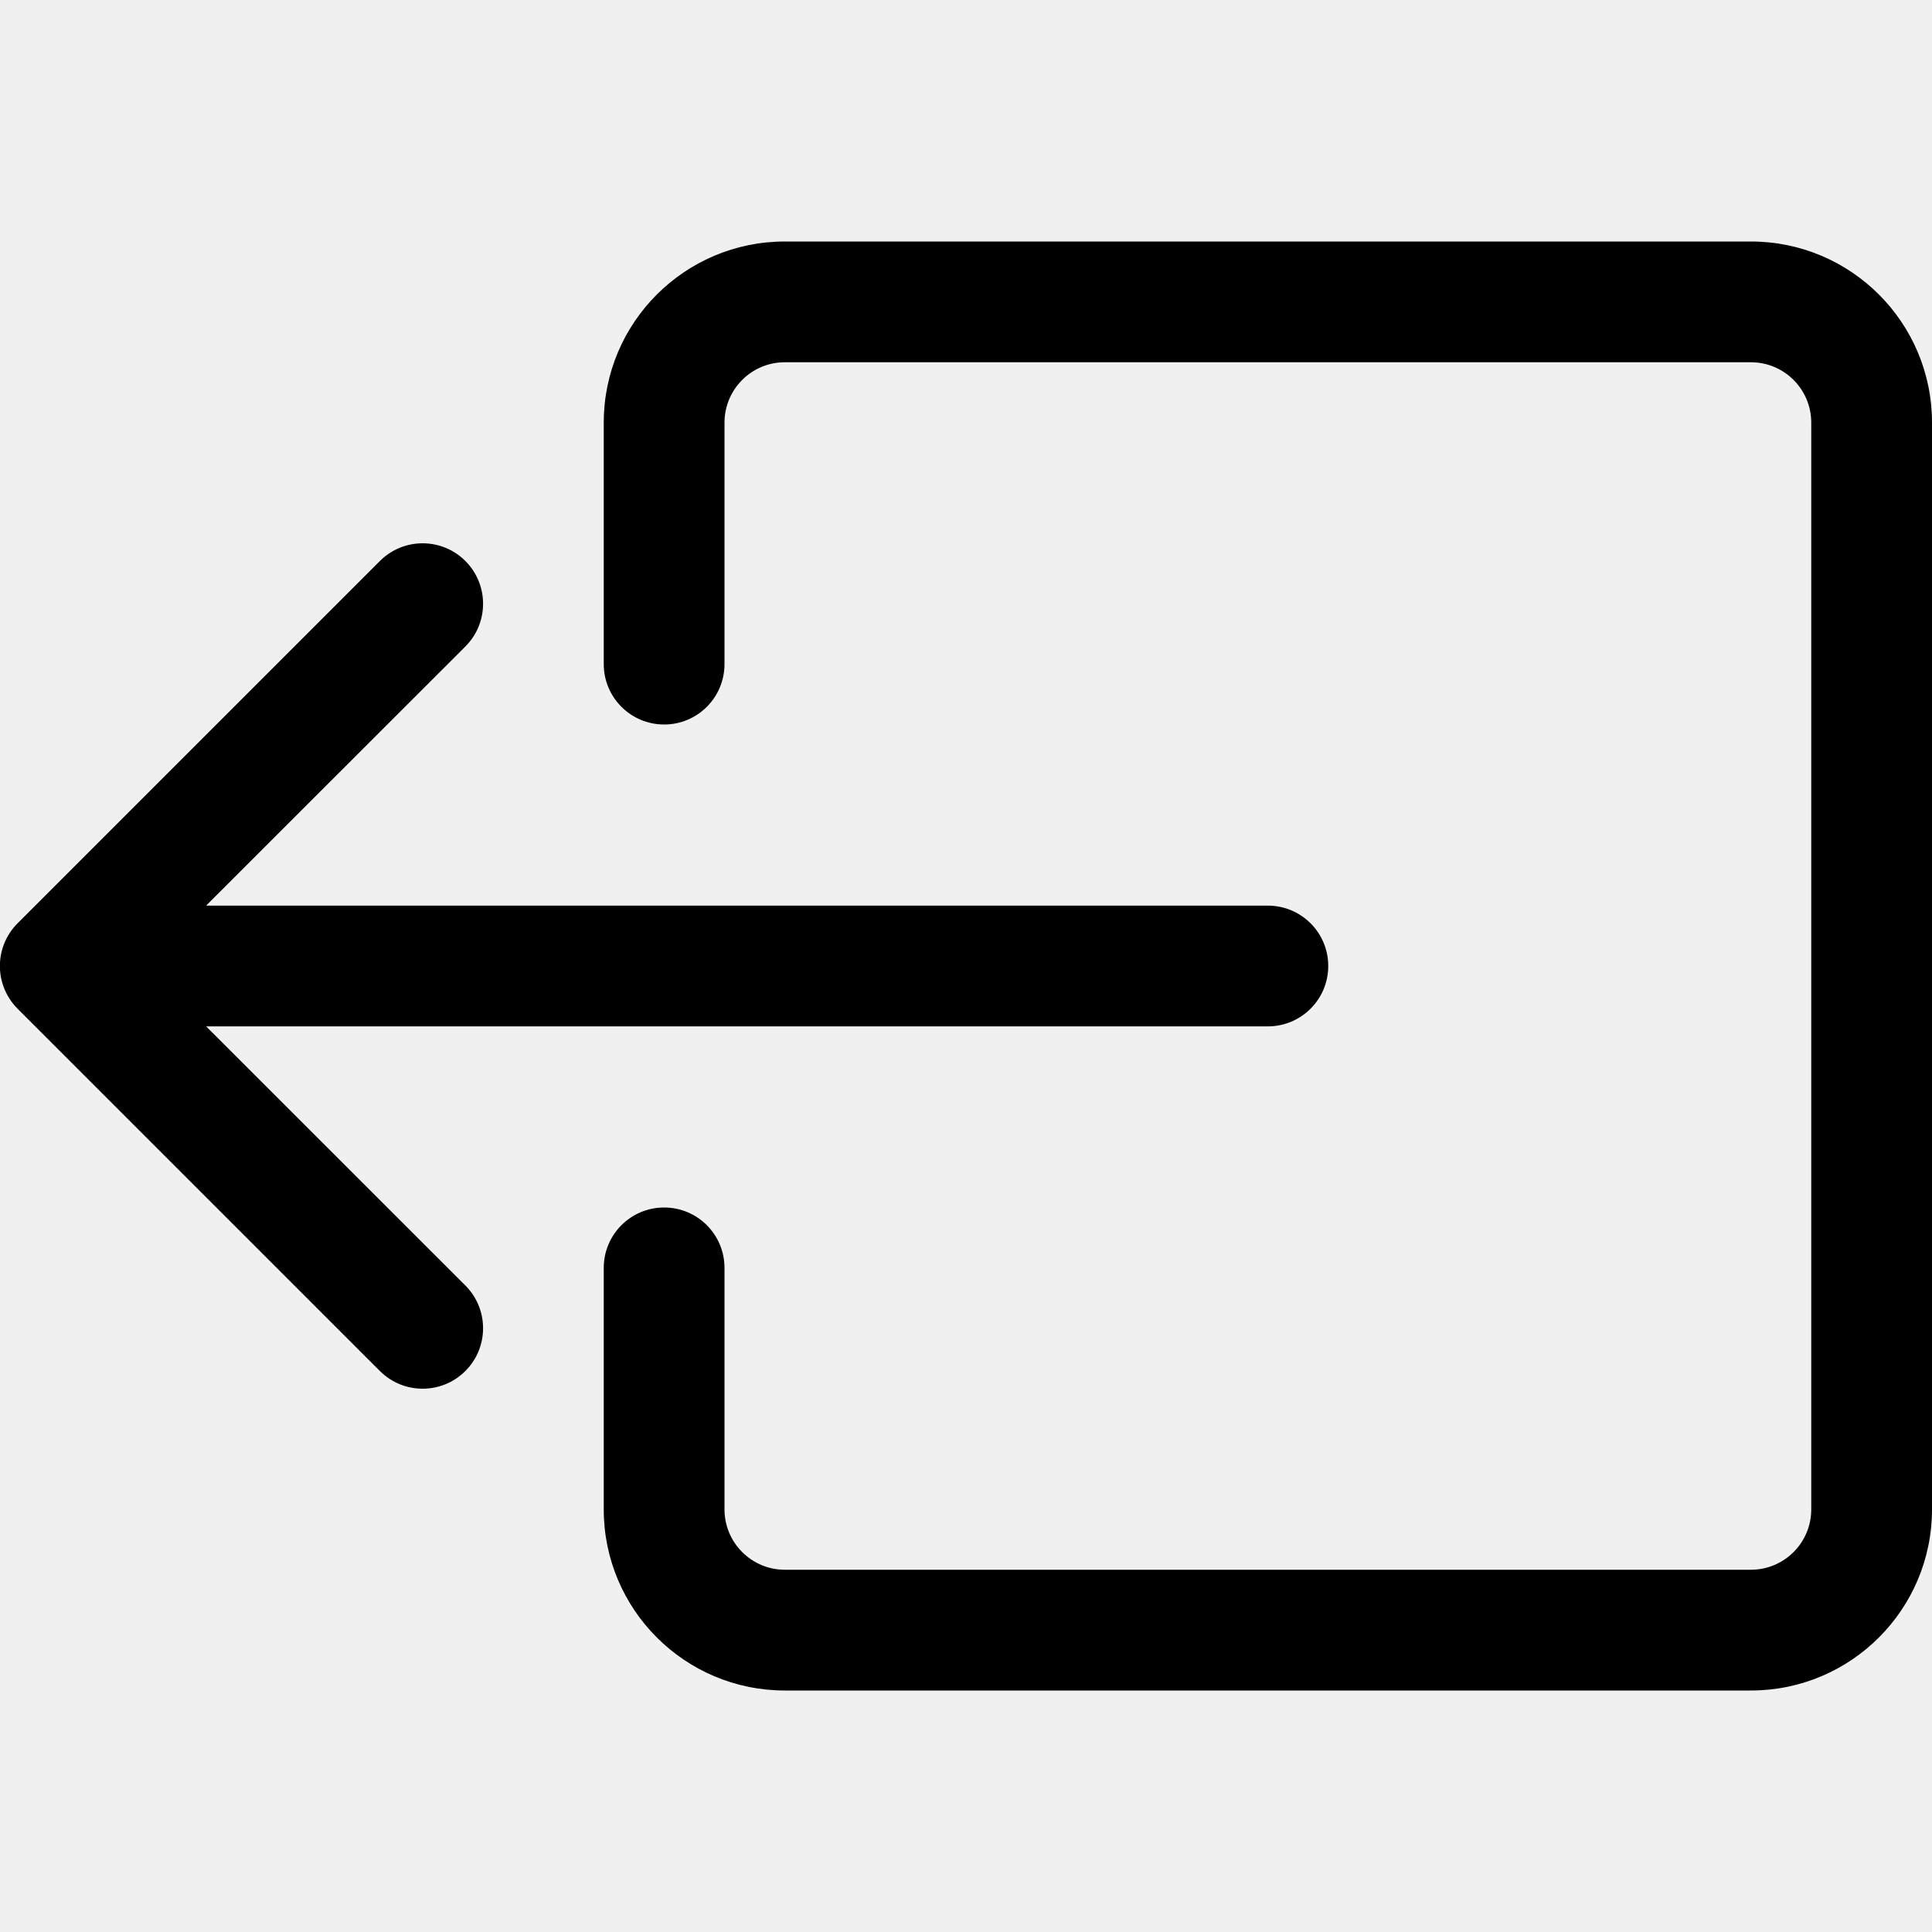
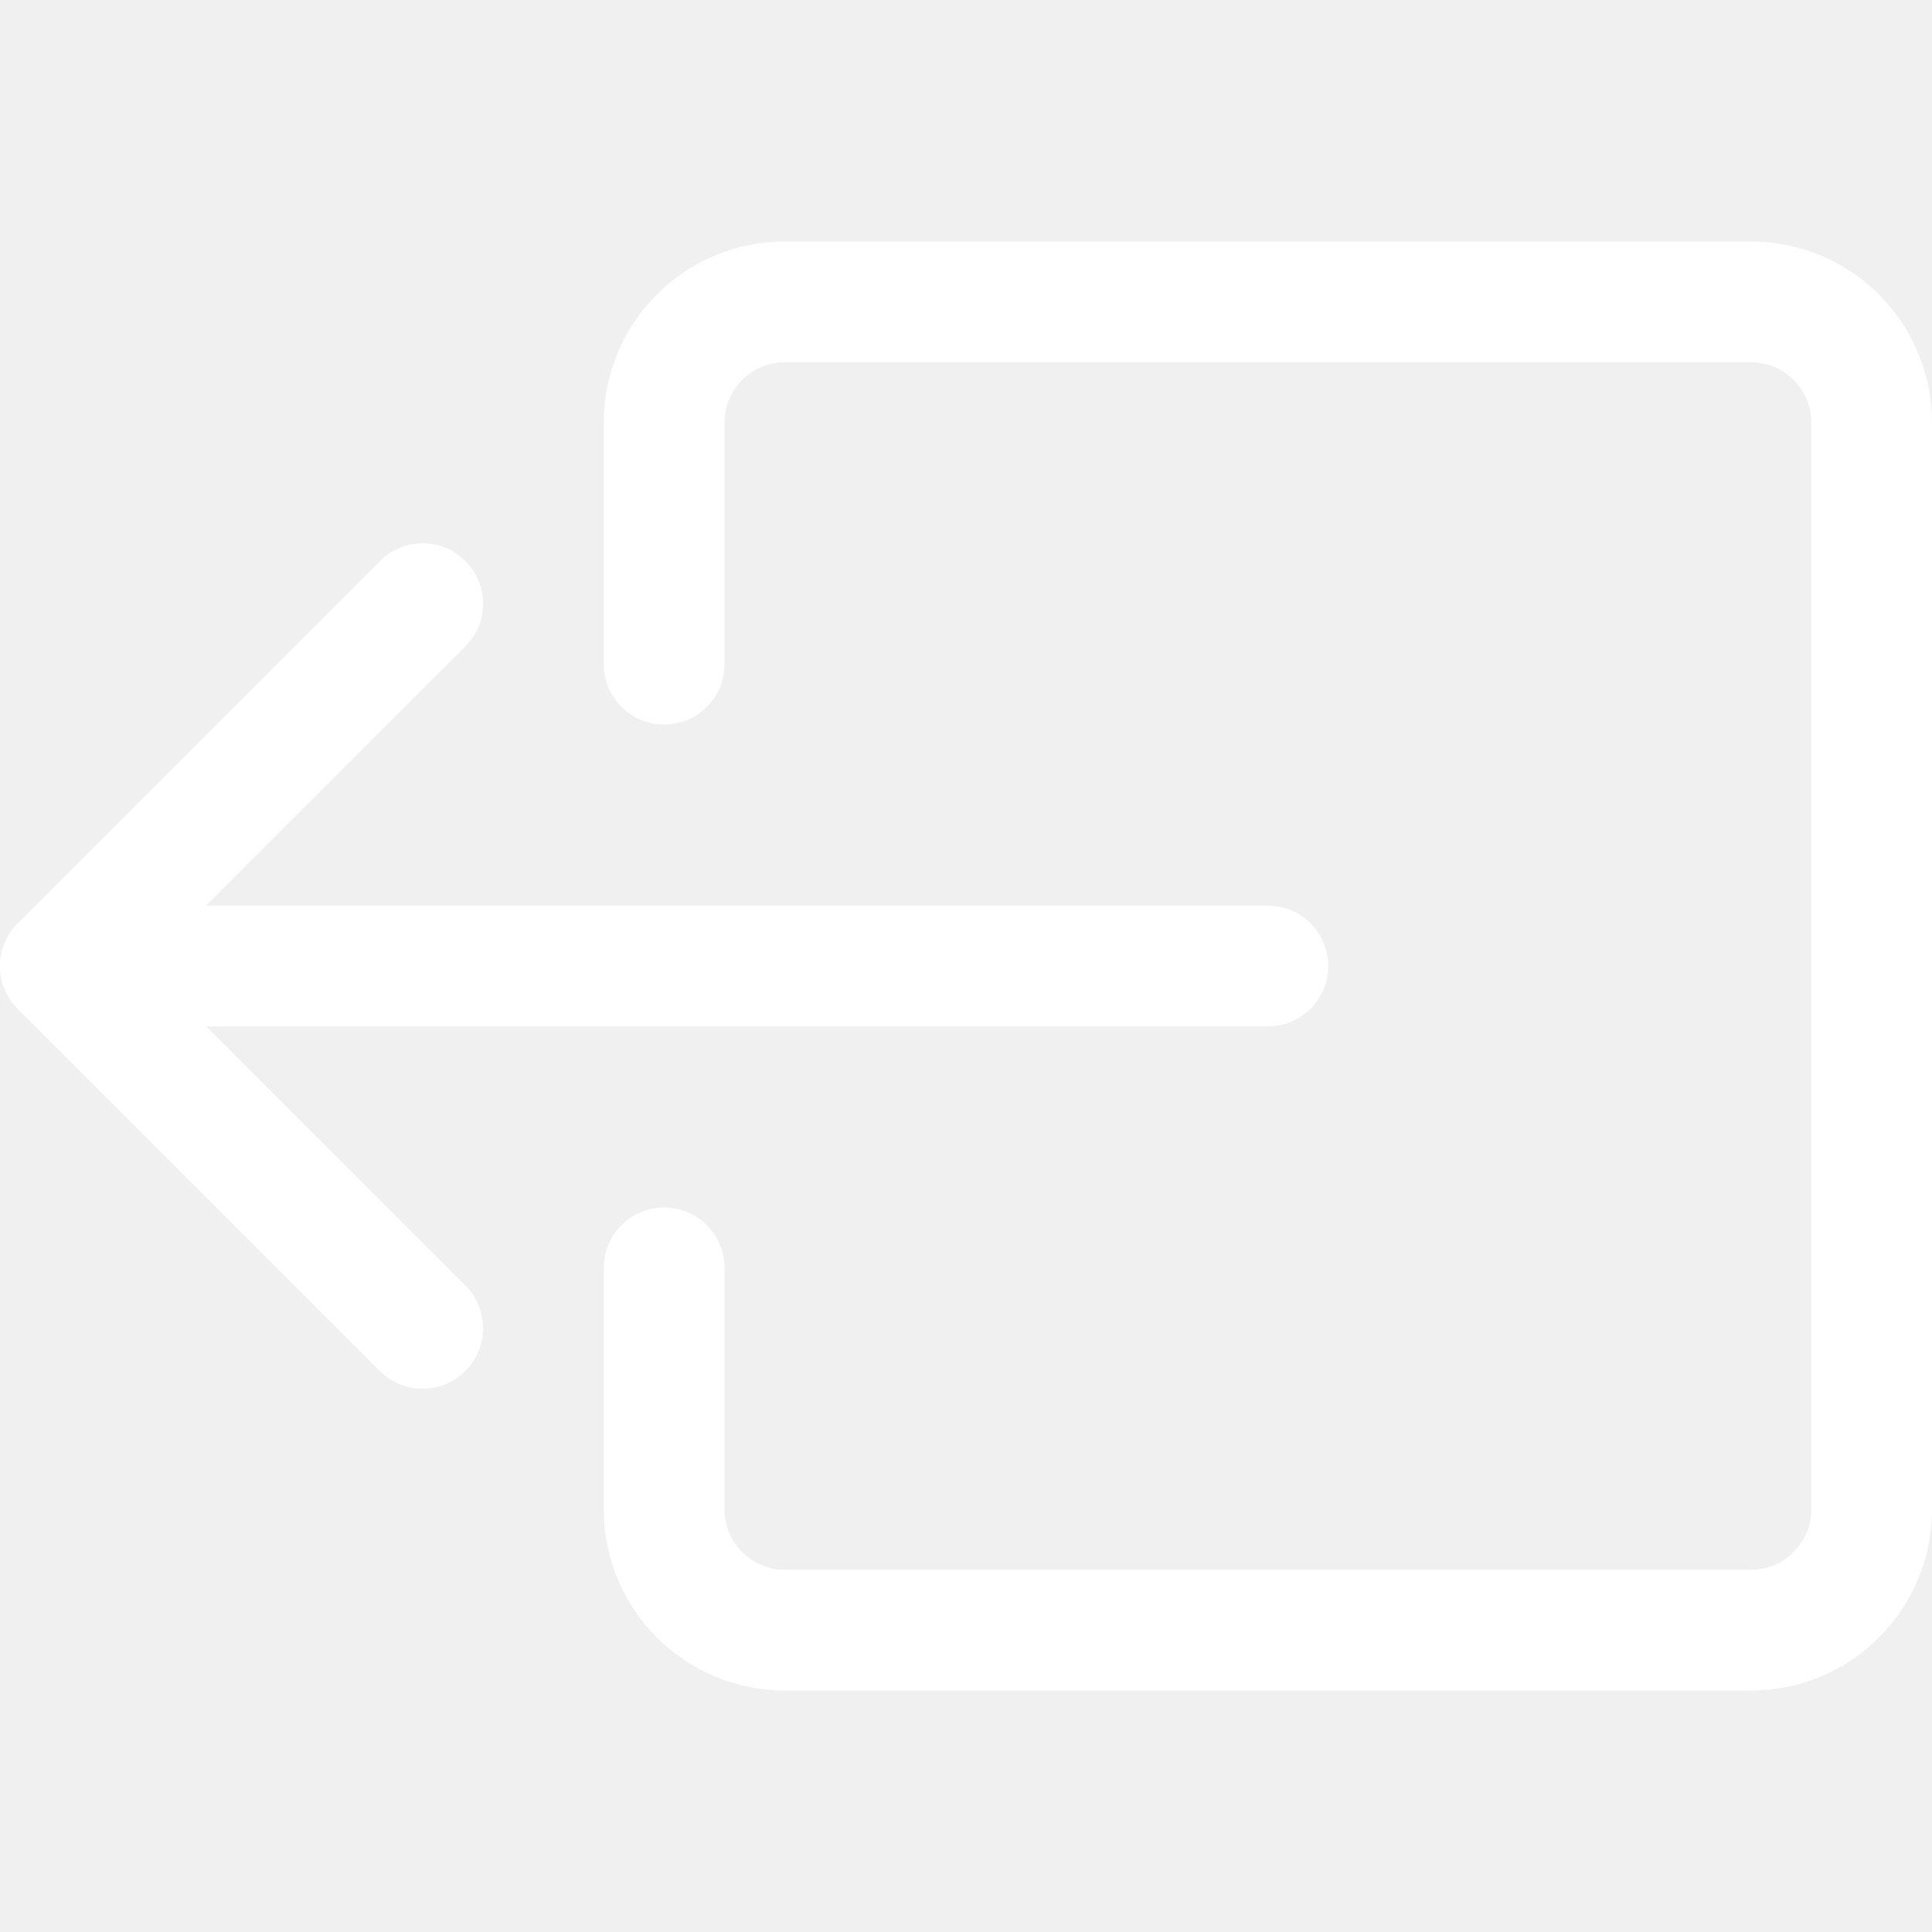
- <svg xmlns="http://www.w3.org/2000/svg" width="16" height="16" fill="currentColor" class="bi bi-box-arrow-left" viewBox="0 0 16 16">
+ <svg xmlns="http://www.w3.org/2000/svg" width="16" height="16" fill="#ffffff" class="bi bi-box-arrow-left" viewBox="0 0 16 16">
  <path fill-rule="evenodd" d="M6 12.5a.5.5 0 0 0 .5.5h8a.5.5 0 0 0 .5-.5v-9a.5.5 0 0 0-.5-.5h-8a.5.5 0 0 0-.5.5v2a.5.5 0 0 1-1 0v-2A1.5 1.5 0 0 1 6.5 2h8A1.5 1.5 0 0 1 16 3.5v9a1.5 1.5 0 0 1-1.5 1.5h-8A1.5 1.5 0 0 1 5 12.5v-2a.5.5 0 0 1 1 0v2z" />
  <path fill-rule="evenodd" d="M.146 8.354a.5.5 0 0 1 0-.708l3-3a.5.5 0 1 1 .708.708L1.707 7.5H10.5a.5.5 0 0 1 0 1H1.707l2.147 2.146a.5.5 0 0 1-.708.708l-3-3z" />
</svg>
